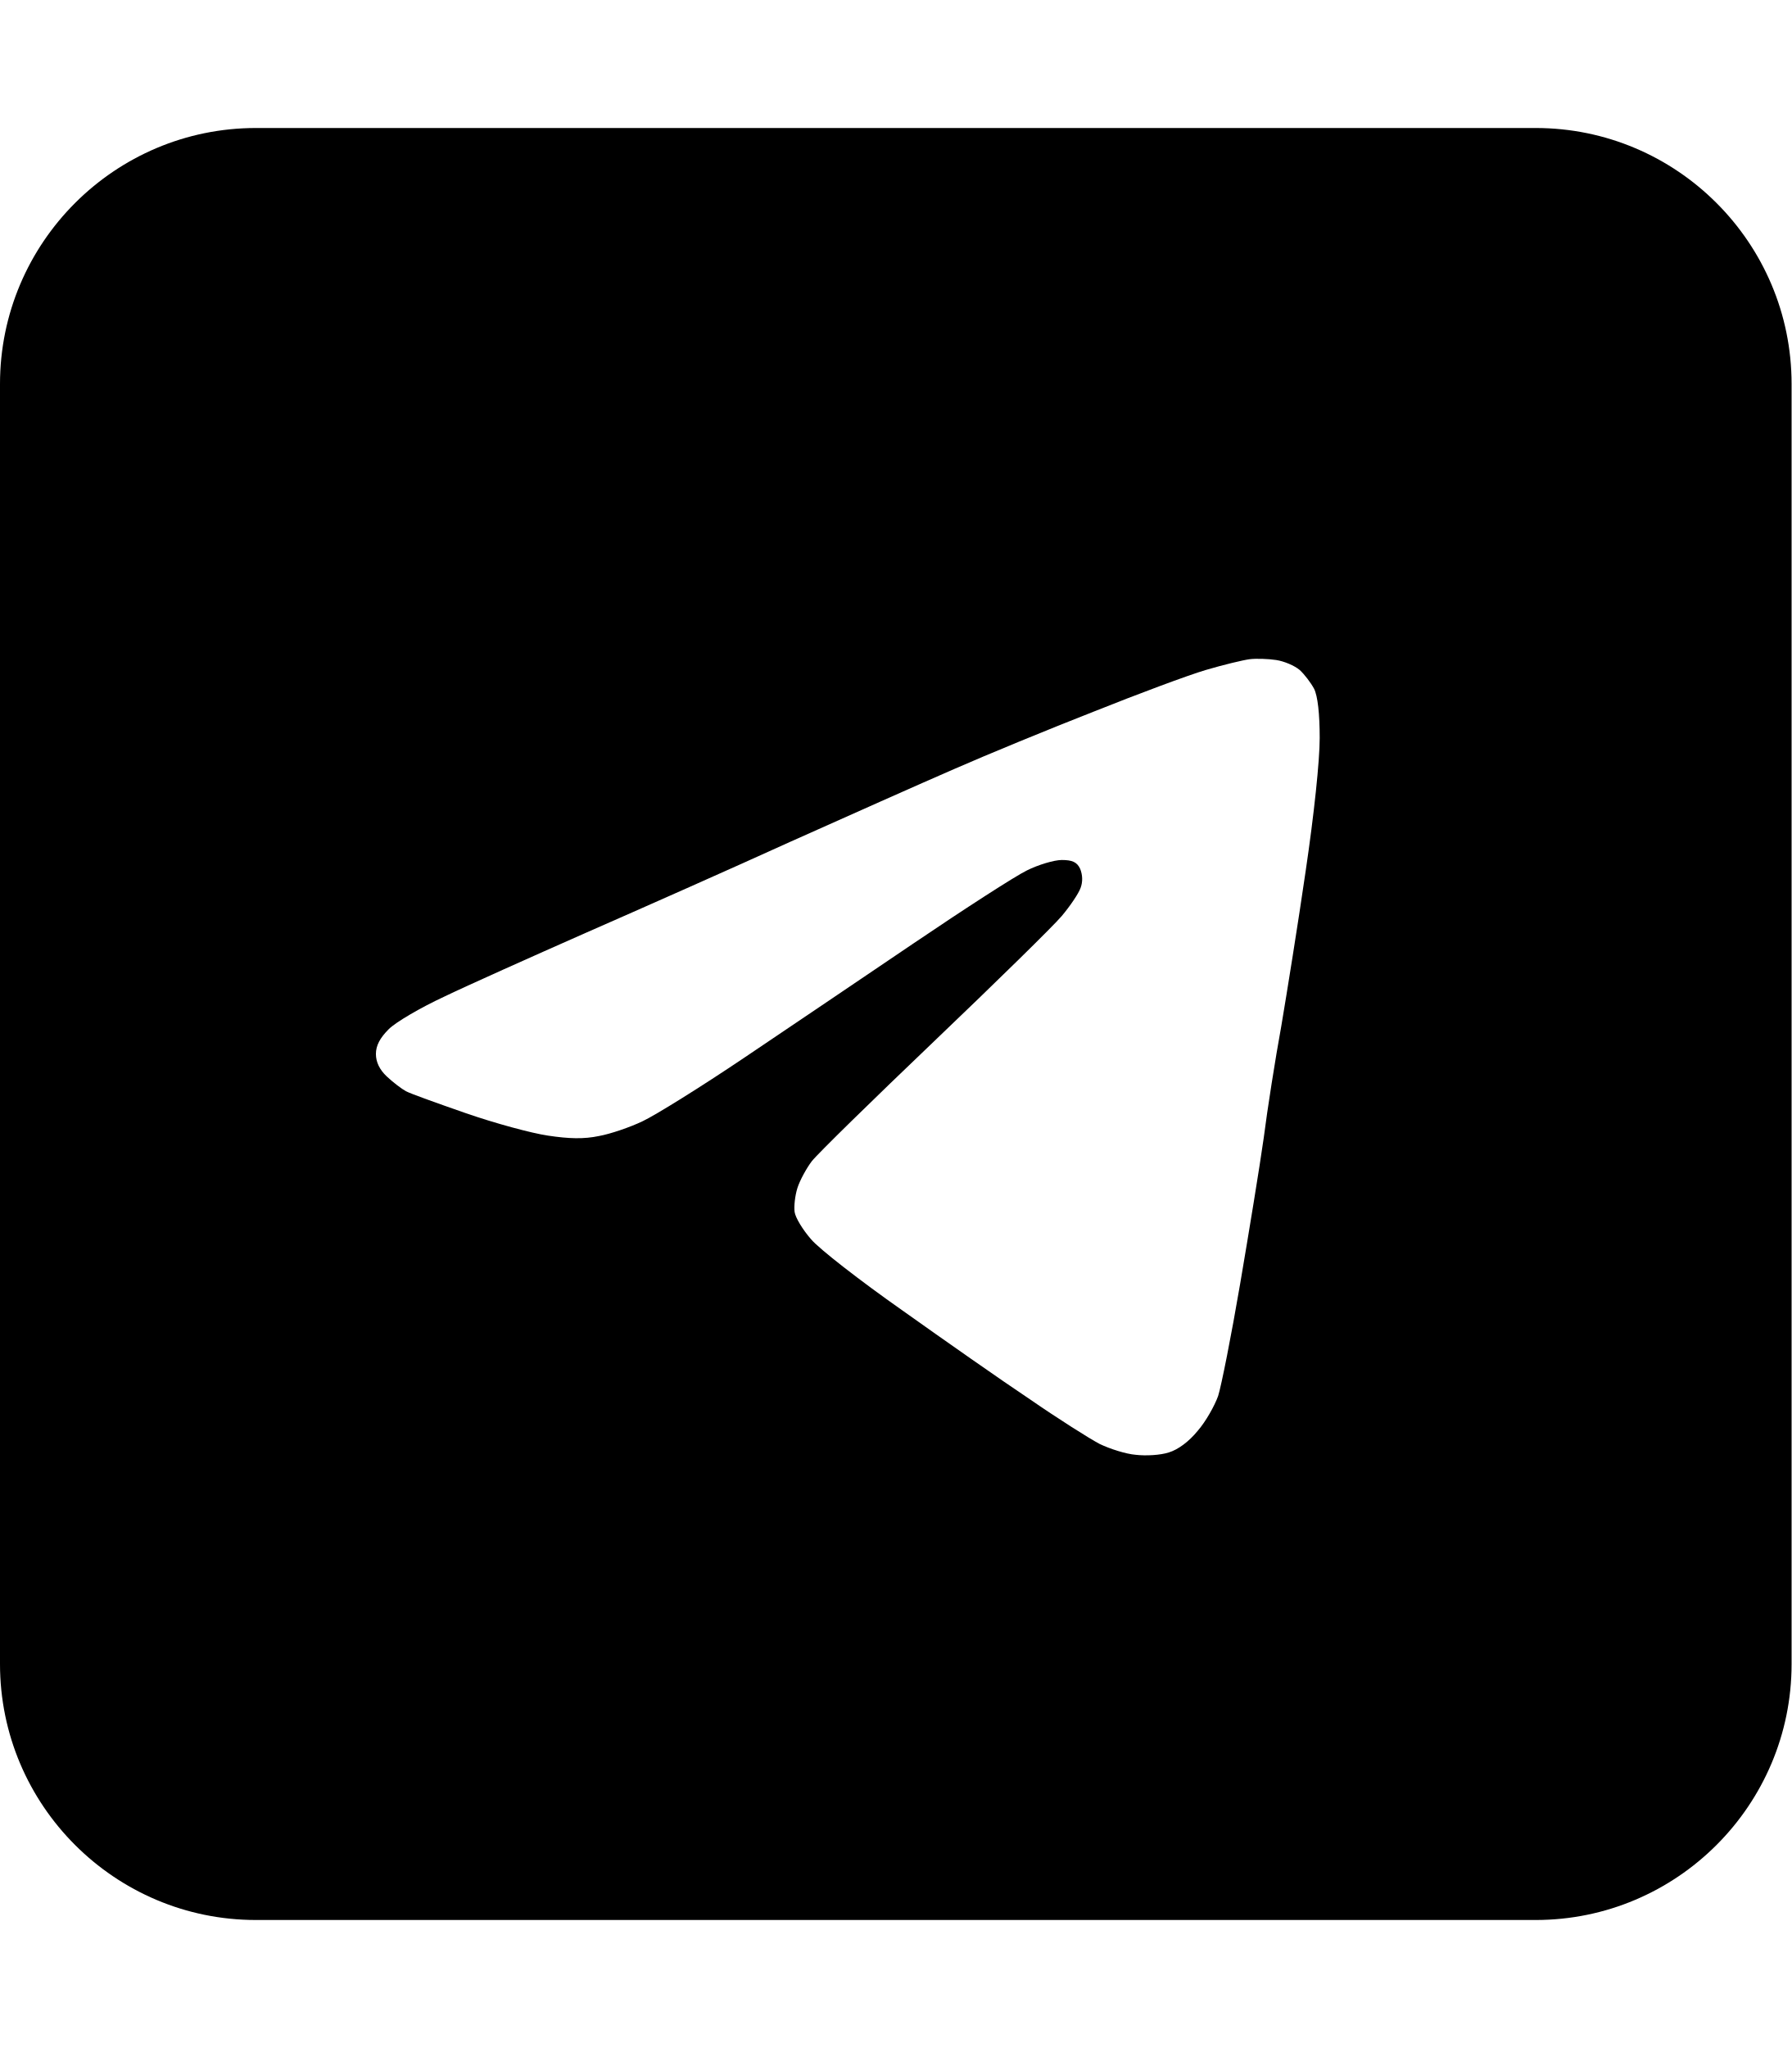
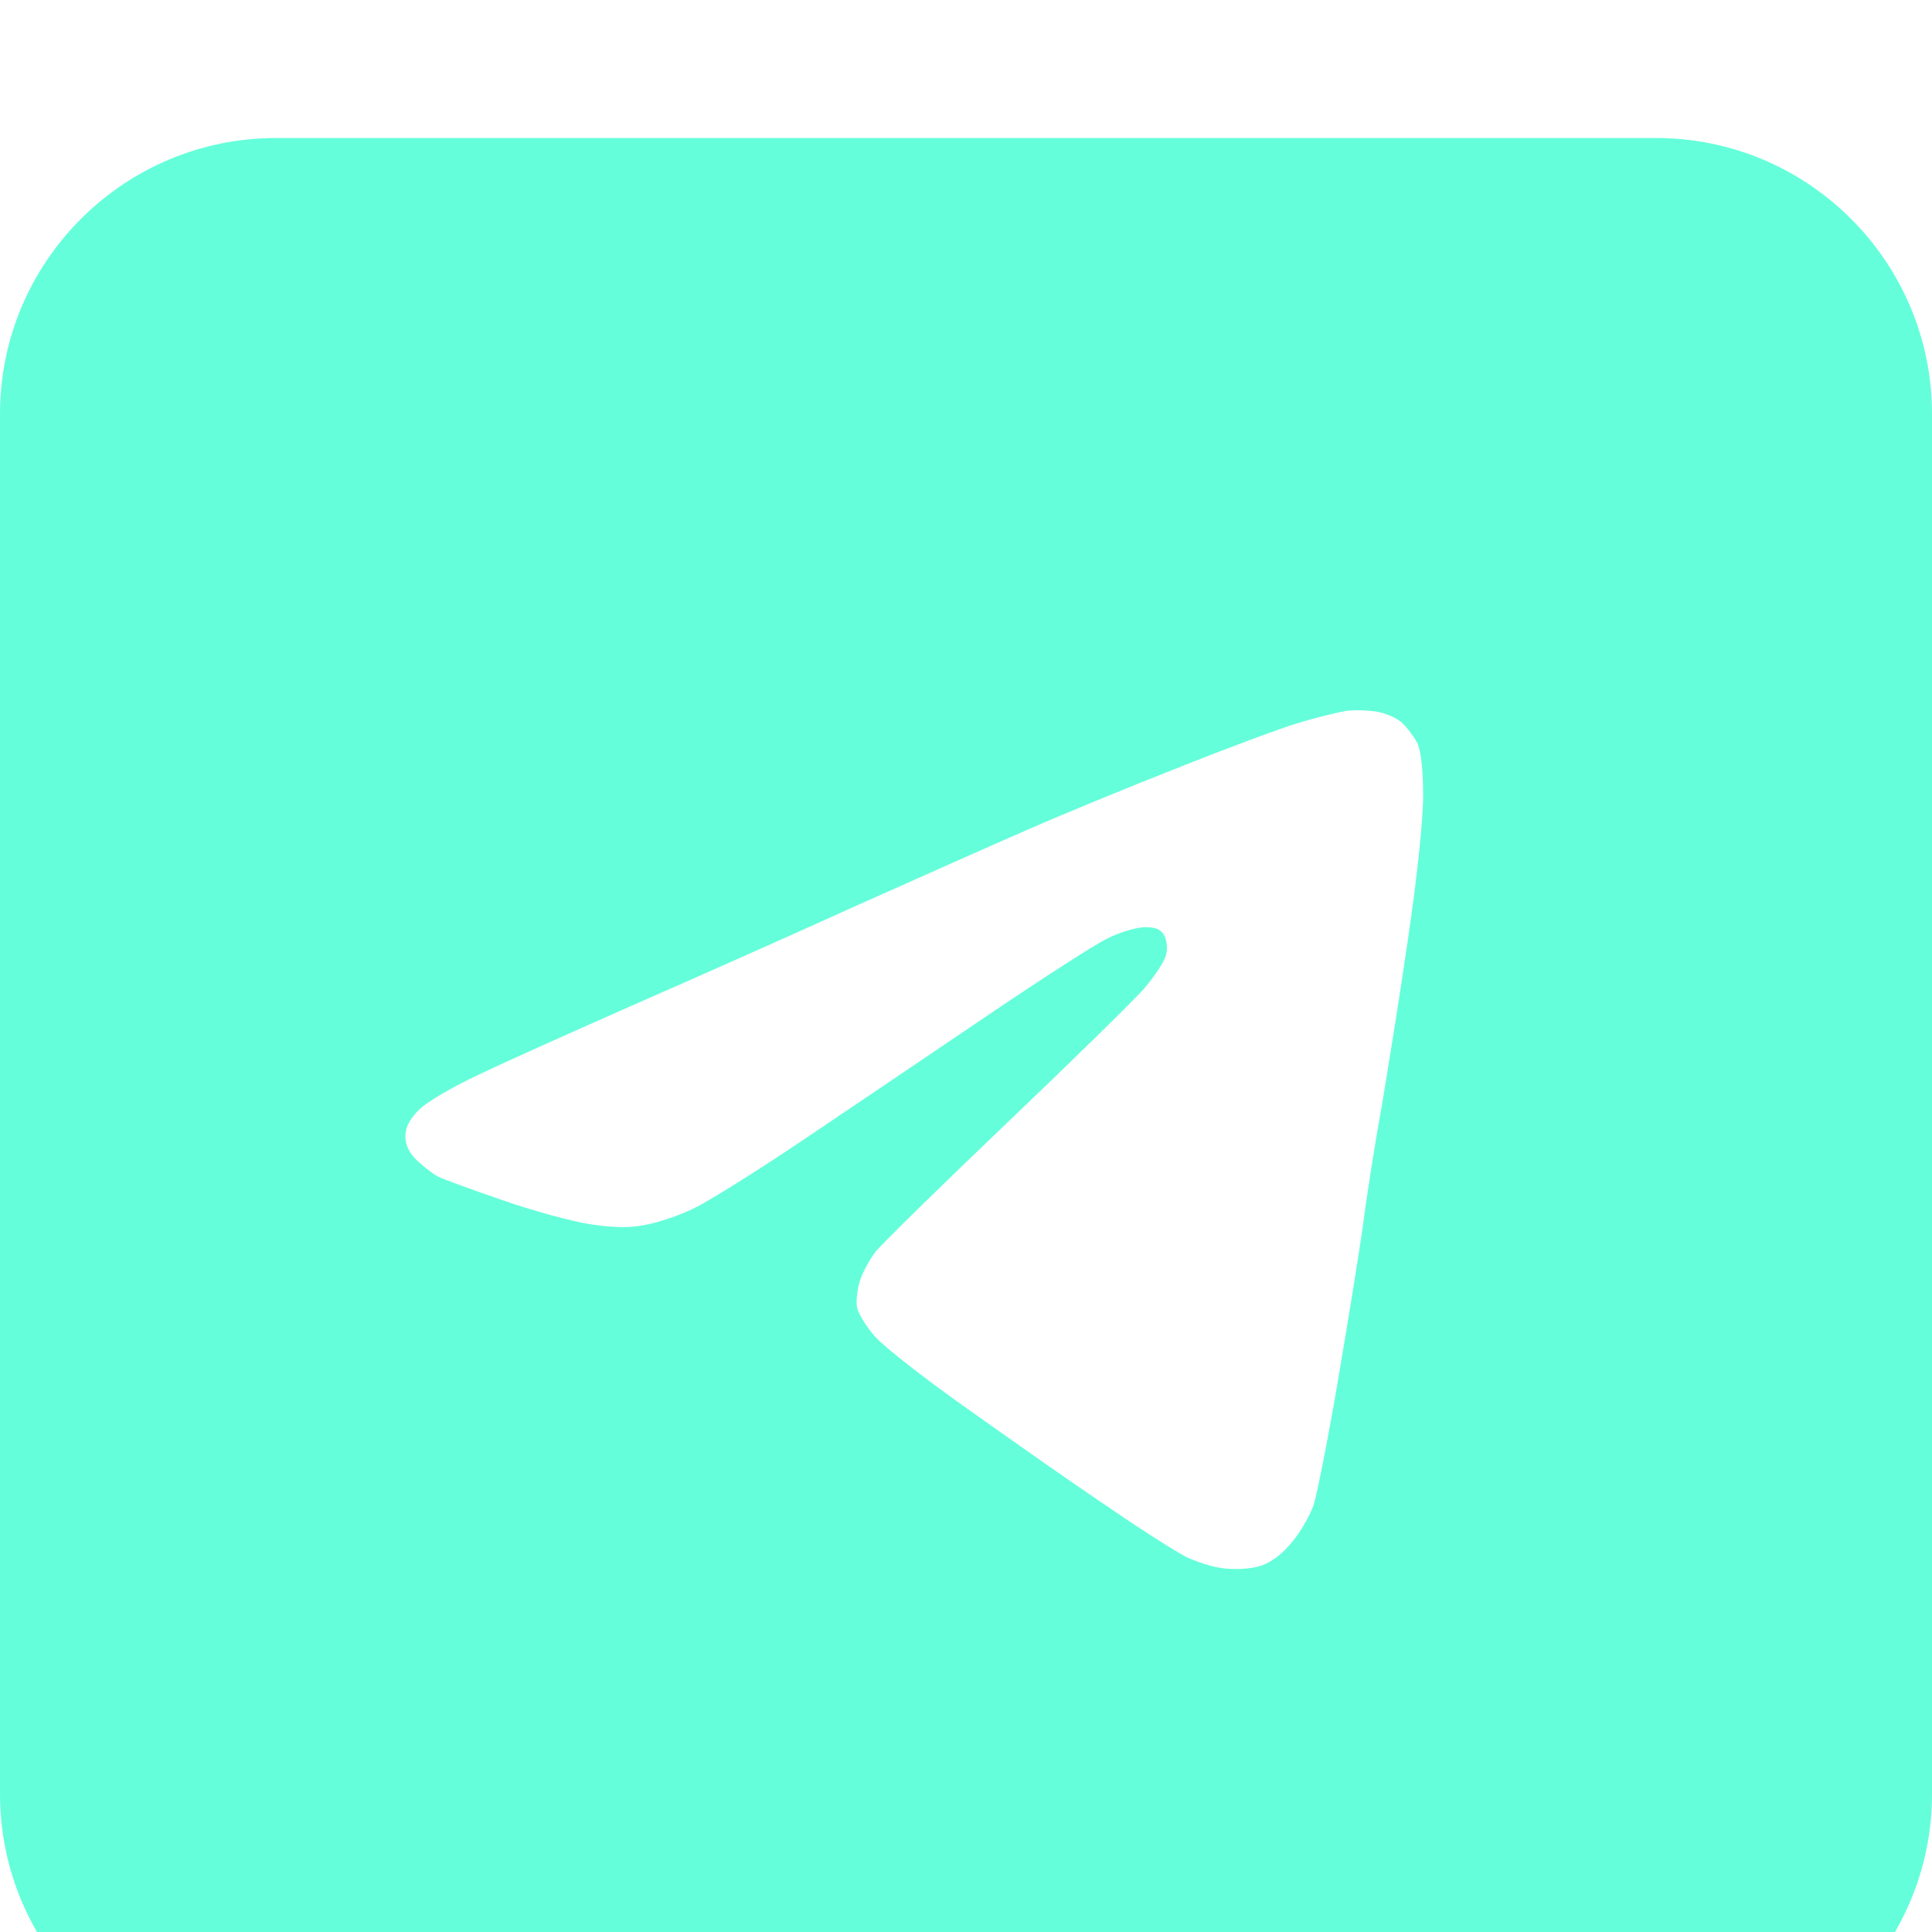
- <svg xmlns="http://www.w3.org/2000/svg" class="icon" viewBox="0 0 448 512">
+ <svg xmlns="http://www.w3.org/2000/svg" class="icon" viewBox="0 0 448 448" style="fill: #64ffda;">
  <path d="m448 416c0 35.3-28.7 64-64 64h-320c-35.3 0-64-28.7-64-64v-320c0-35.3 28.7-64 64-64h320c35.3 0 64 28.7 64 64zm-135.5-251.2c-1.6 0.2-6.6 1.4-11 2.7-4.4 1.3-17 6-28 10.4-11 4.3-26.8 10.8-35 14.4-8.3 3.6-26.7 11.8-41 18.2-14.3 6.5-37.3 16.7-51 22.7-13.8 6.1-29.7 13.2-35.5 16-5.8 2.7-12 6.3-13.8 8.1-2.2 2.2-3.2 4.1-3.2 6.2 0 2 0.9 3.9 2.7 5.6 1.6 1.5 3.7 3.1 4.8 3.7 1.1 0.6 7.8 3 15 5.5 7.2 2.5 16.4 5 20.5 5.6 5.3 0.8 9 0.9 12.8 0.1 2.8-0.5 7.8-2.2 10.9-3.7 3.2-1.5 14.6-8.6 25.3-15.8 10.7-7.2 29.8-20.1 42.5-28.7 12.7-8.6 25.4-16.8 28.3-18.2 2.8-1.4 6.8-2.6 8.7-2.6 2.6 0 3.8 0.5 4.6 2.2 0.6 1.5 0.7 3.2 0.1 4.8-0.5 1.4-2.6 4.5-4.7 7-2.1 2.5-16.4 16.5-31.9 31.3-15.4 14.7-29.2 28.2-30.6 30-1.3 1.7-3 4.8-3.6 6.7-0.6 1.9-0.9 4.6-0.7 6 0.2 1.4 2 4.4 4.1 6.8 2 2.4 12.3 10.4 22.7 17.7 10.4 7.4 24.8 17.5 32 22.3 7.1 4.9 15 9.9 17.5 11.2 2.5 1.2 6.5 2.5 9 2.7 2.5 0.3 6.2 0.1 8.3-0.6 2.3-0.7 5-2.7 7.2-5.4 2-2.3 4.2-6.2 5.1-8.7 0.8-2.5 3.3-15.1 5.5-28 2.2-12.9 4.9-29.4 5.9-36.5 0.9-7.1 2.9-19.8 4.4-28 1.4-8.3 4.2-25.7 6.1-38.8 2.1-14.2 3.5-27.5 3.5-33.2 0-6.1-0.5-10.5-1.4-12.3-0.8-1.5-2.4-3.6-3.6-4.7-1.3-1.1-3.9-2.2-5.9-2.5-2-0.3-5-0.4-6.6-0.2z" />
</svg>
